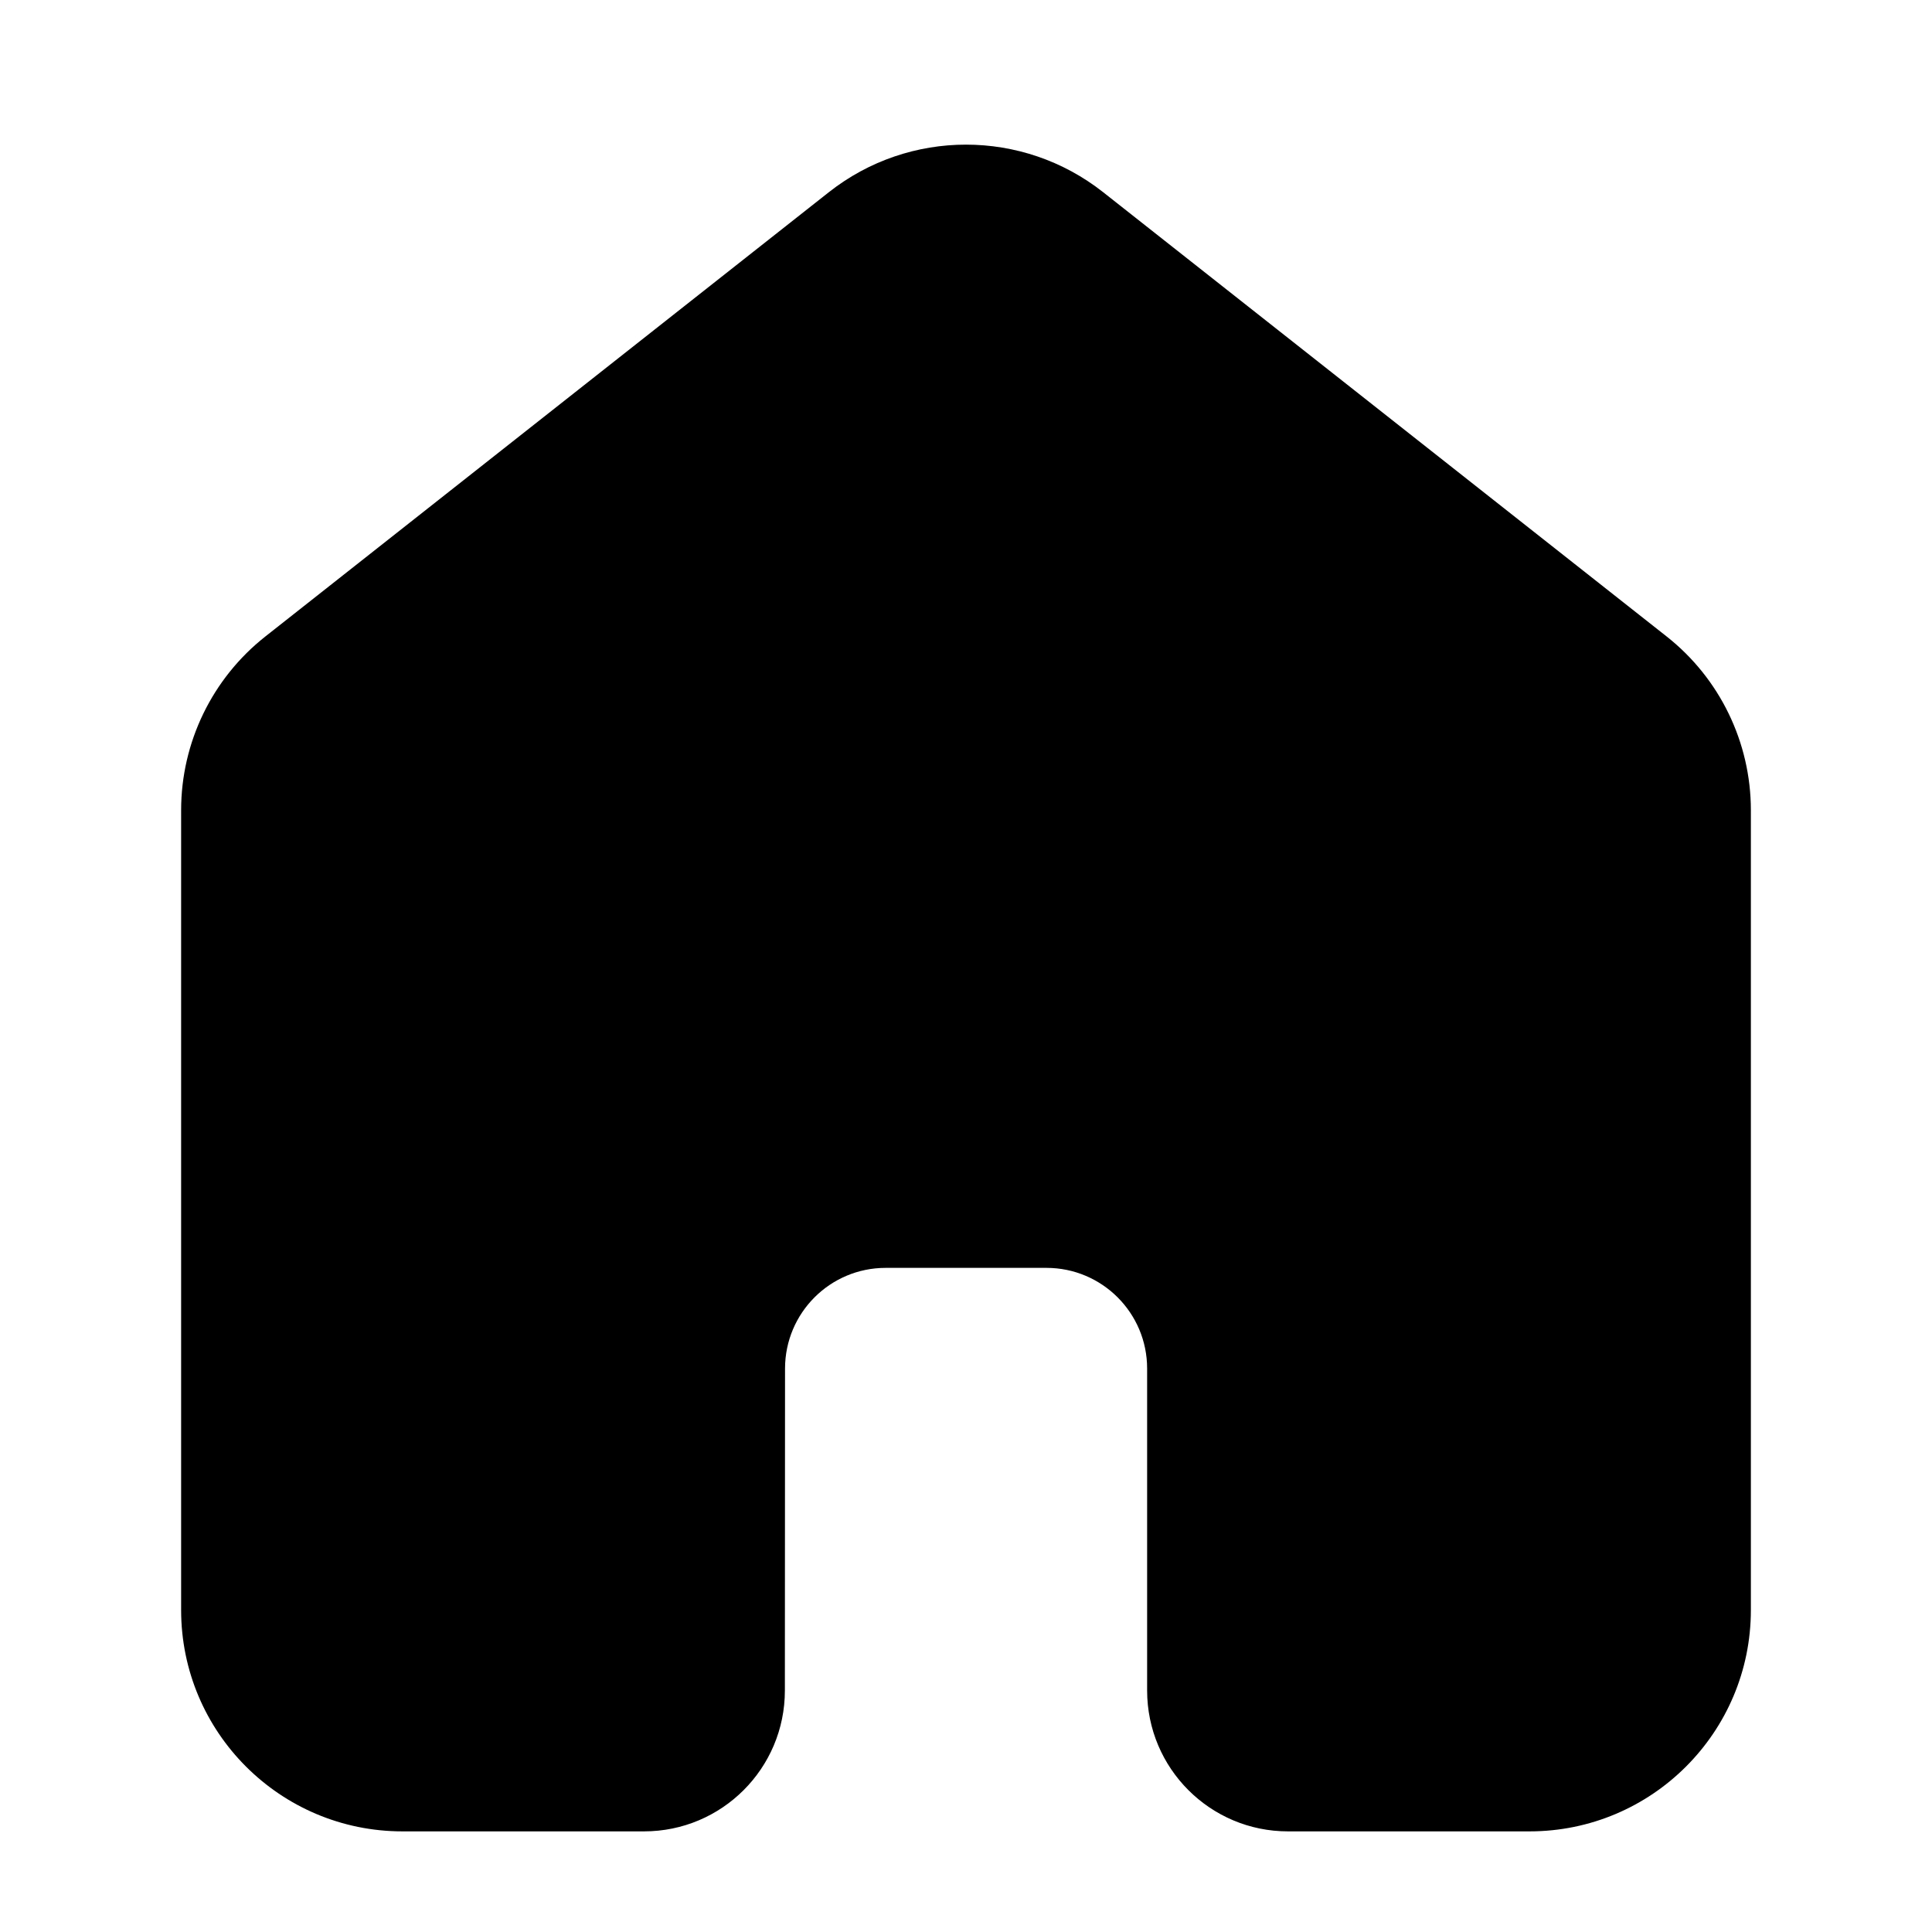
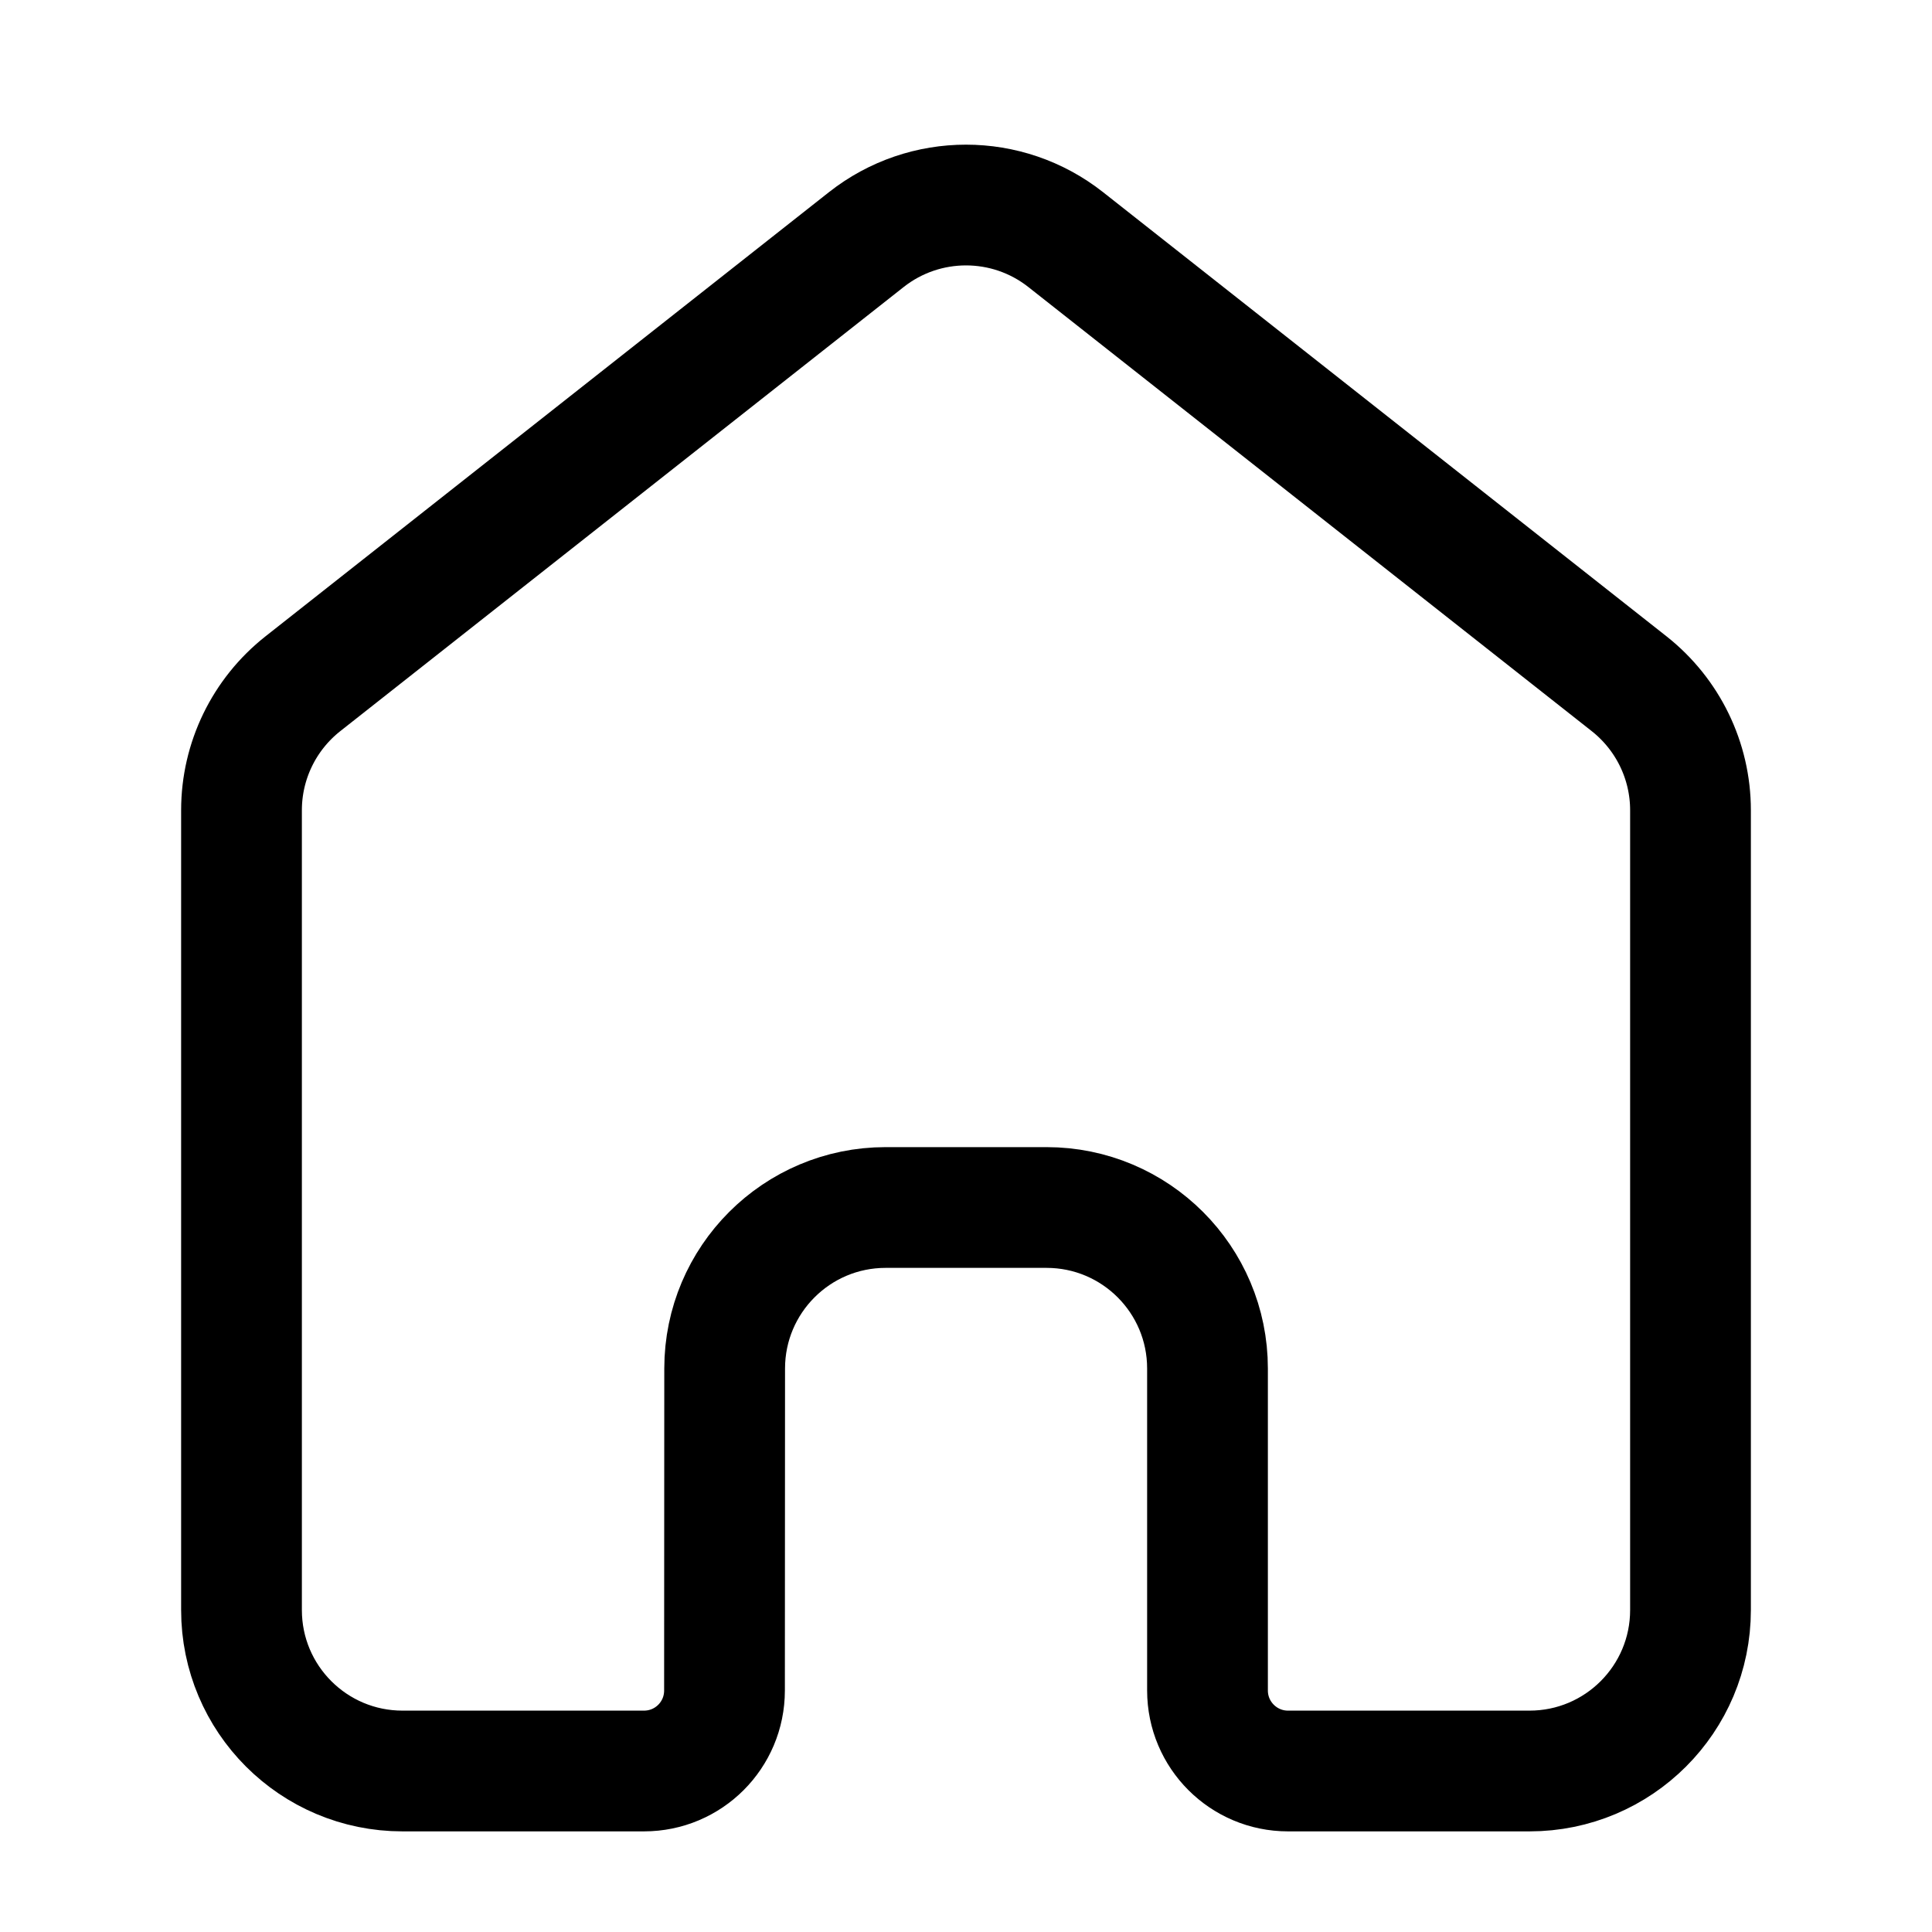
<svg xmlns="http://www.w3.org/2000/svg" viewBox="0 0 24 24" fill="none" color="currentColor">
-   <path fill-rule="evenodd" clip-rule="evenodd" d="M10.297 2.387C11.296 1.6 12.704 1.6 13.703 2.387L20.703 7.906C21.364 8.427 21.75 9.223 21.75 10.065V20C21.75 21.519 20.519 22.75 19 22.75L16 22.75C15.034 22.75 14.25 21.967 14.25 21V17C14.25 16.31 13.69 15.75 13 15.75H11.002C10.312 15.75 9.753 16.309 9.752 17L9.75 21.001C9.75 21.967 8.967 22.75 8 22.75L5 22.75C3.481 22.75 2.25 21.519 2.25 20V10.065C2.25 9.223 2.636 8.427 3.297 7.906L10.297 2.387Z" fill="currentColor" />
+   <path d="M9.002 16.999L9 21C9 21.553 8.553 22 8 22L5 22C3.895 22 3 21.105 3 20V10.065C3 9.452 3.281 8.874 3.762 8.494L10.762 2.976C11.488 2.404 12.512 2.404 13.238 2.976L20.238 8.494C20.719 8.874 21 9.452 21 10.065V20C21 21.105 20.105 22 19 22L16 22C15.448 22 15 21.552 15 21V17C15 15.895 14.105 15 13 15H11.002C9.898 15 9.003 15.895 9.002 16.999Z" stroke="currentColor" stroke-width="1.5" stroke-linecap="round" stroke-linejoin="round" />
</svg>
